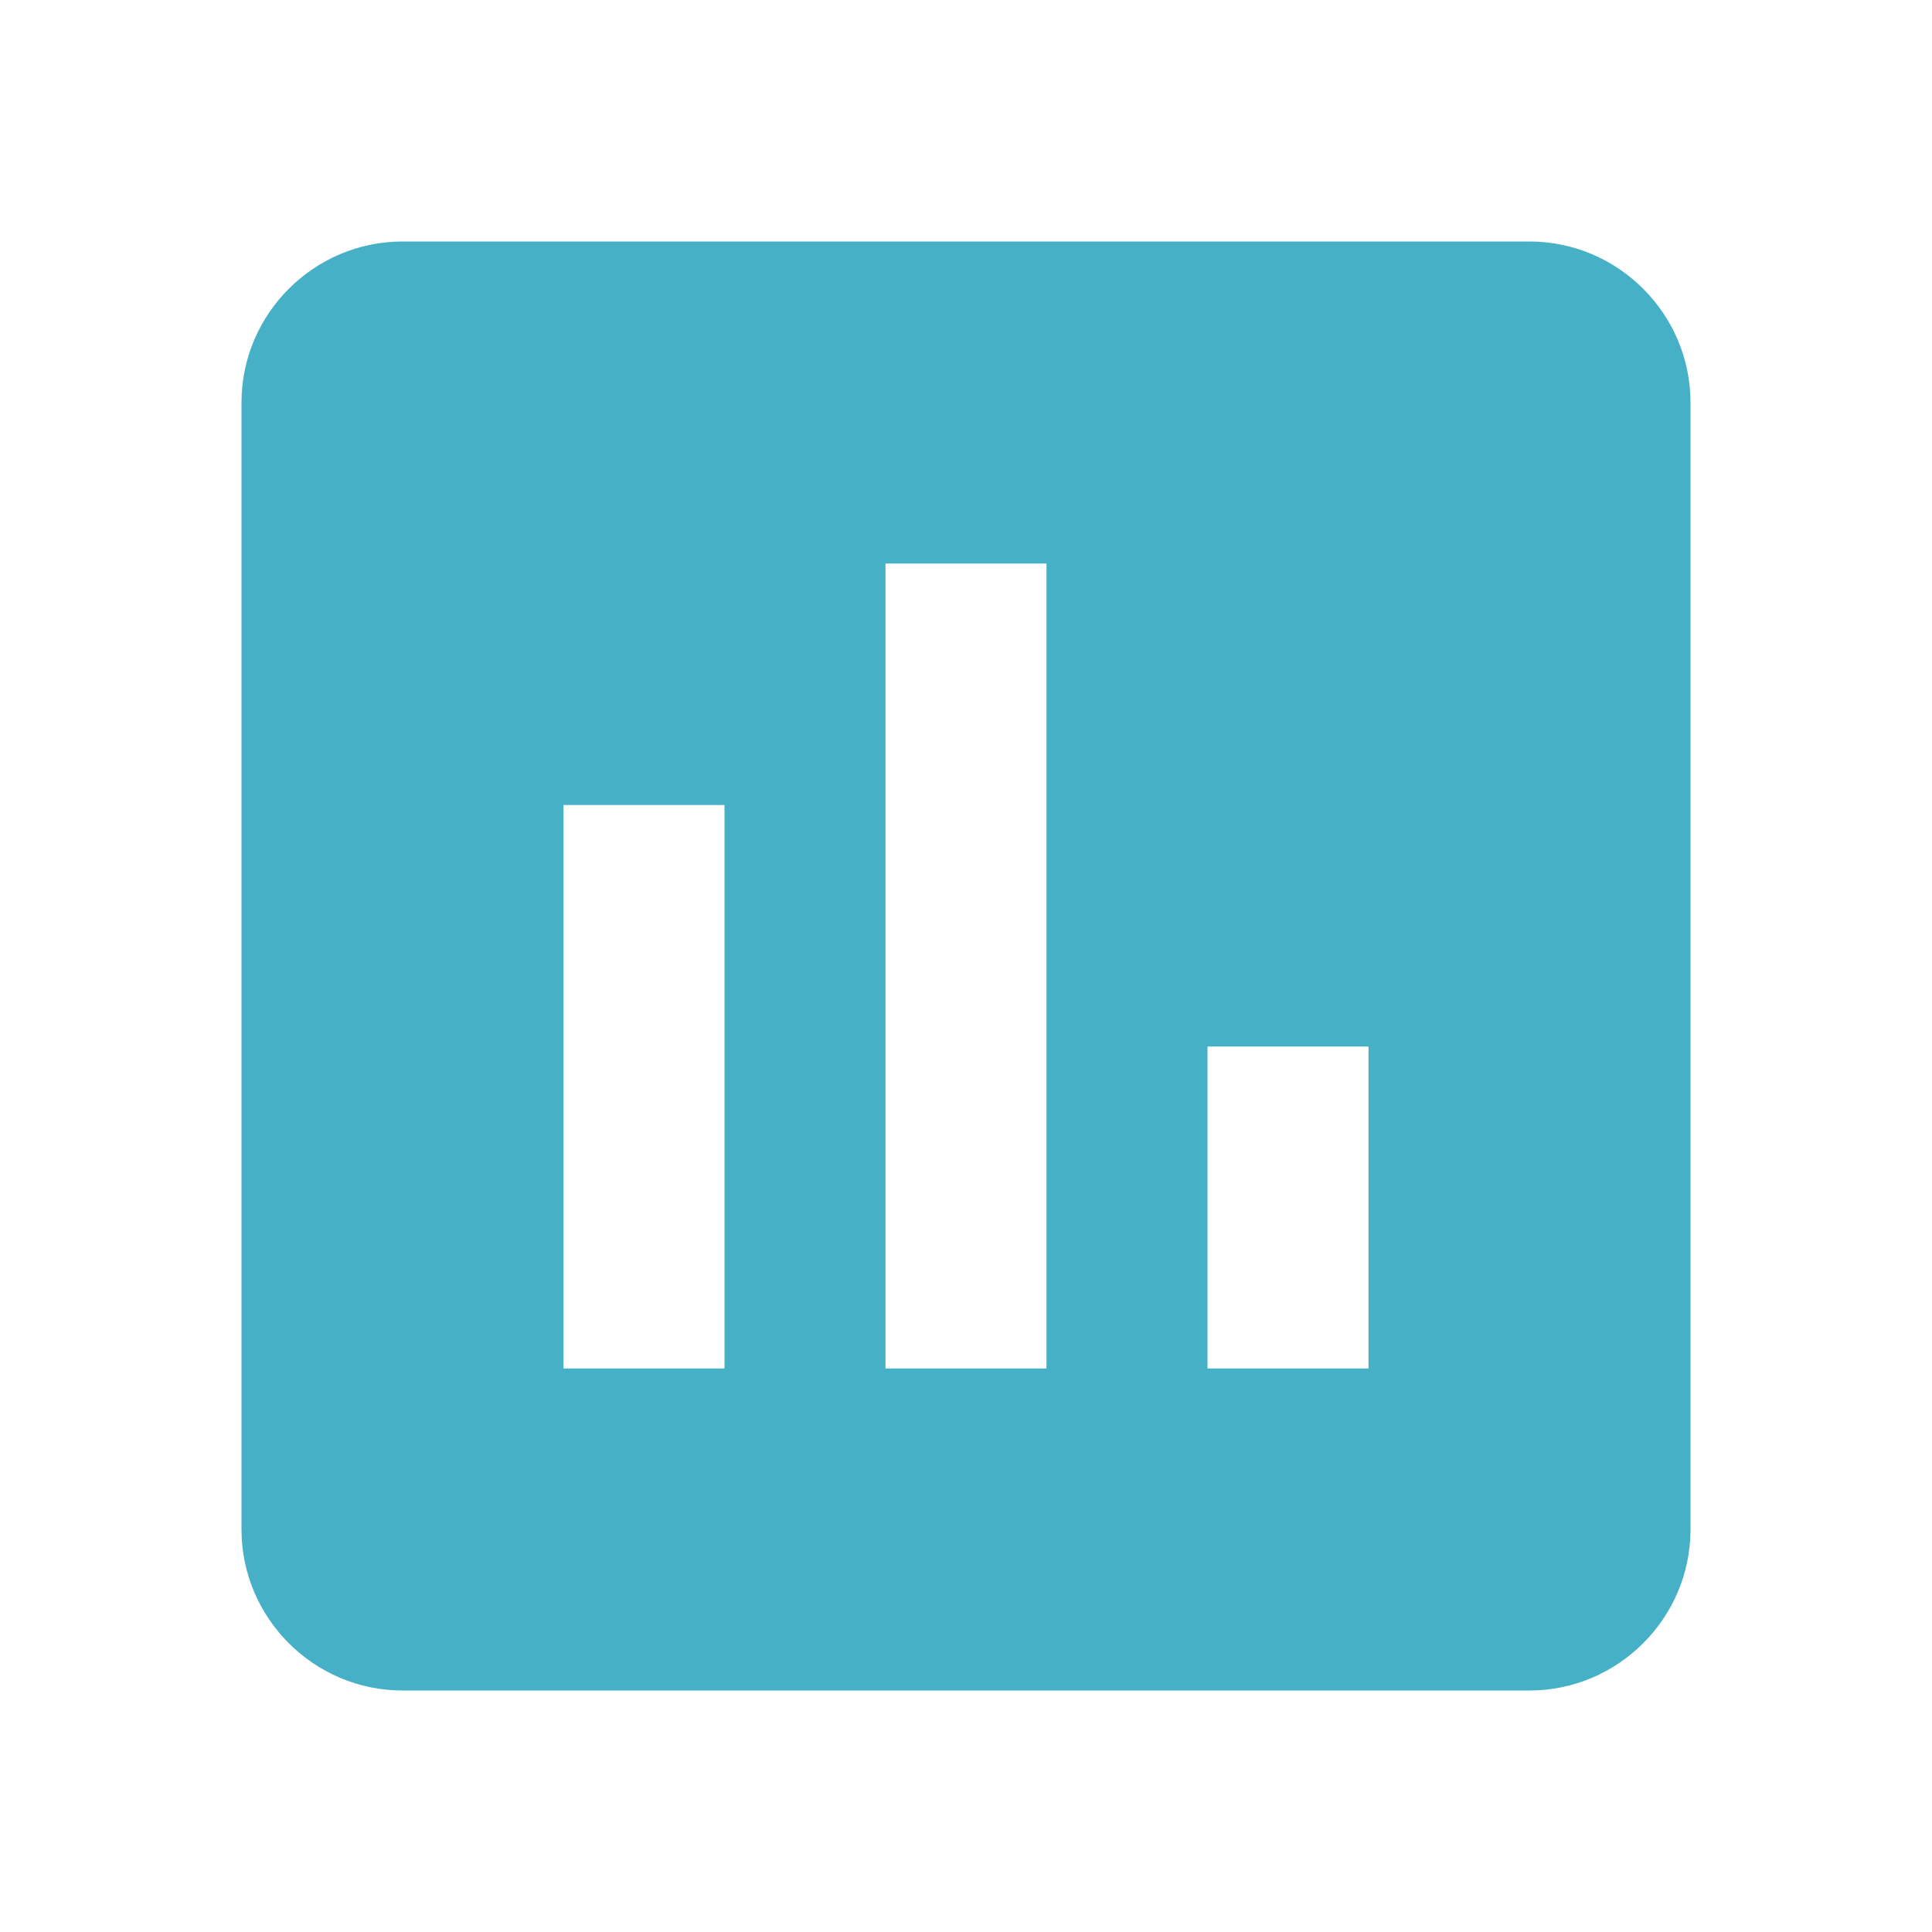
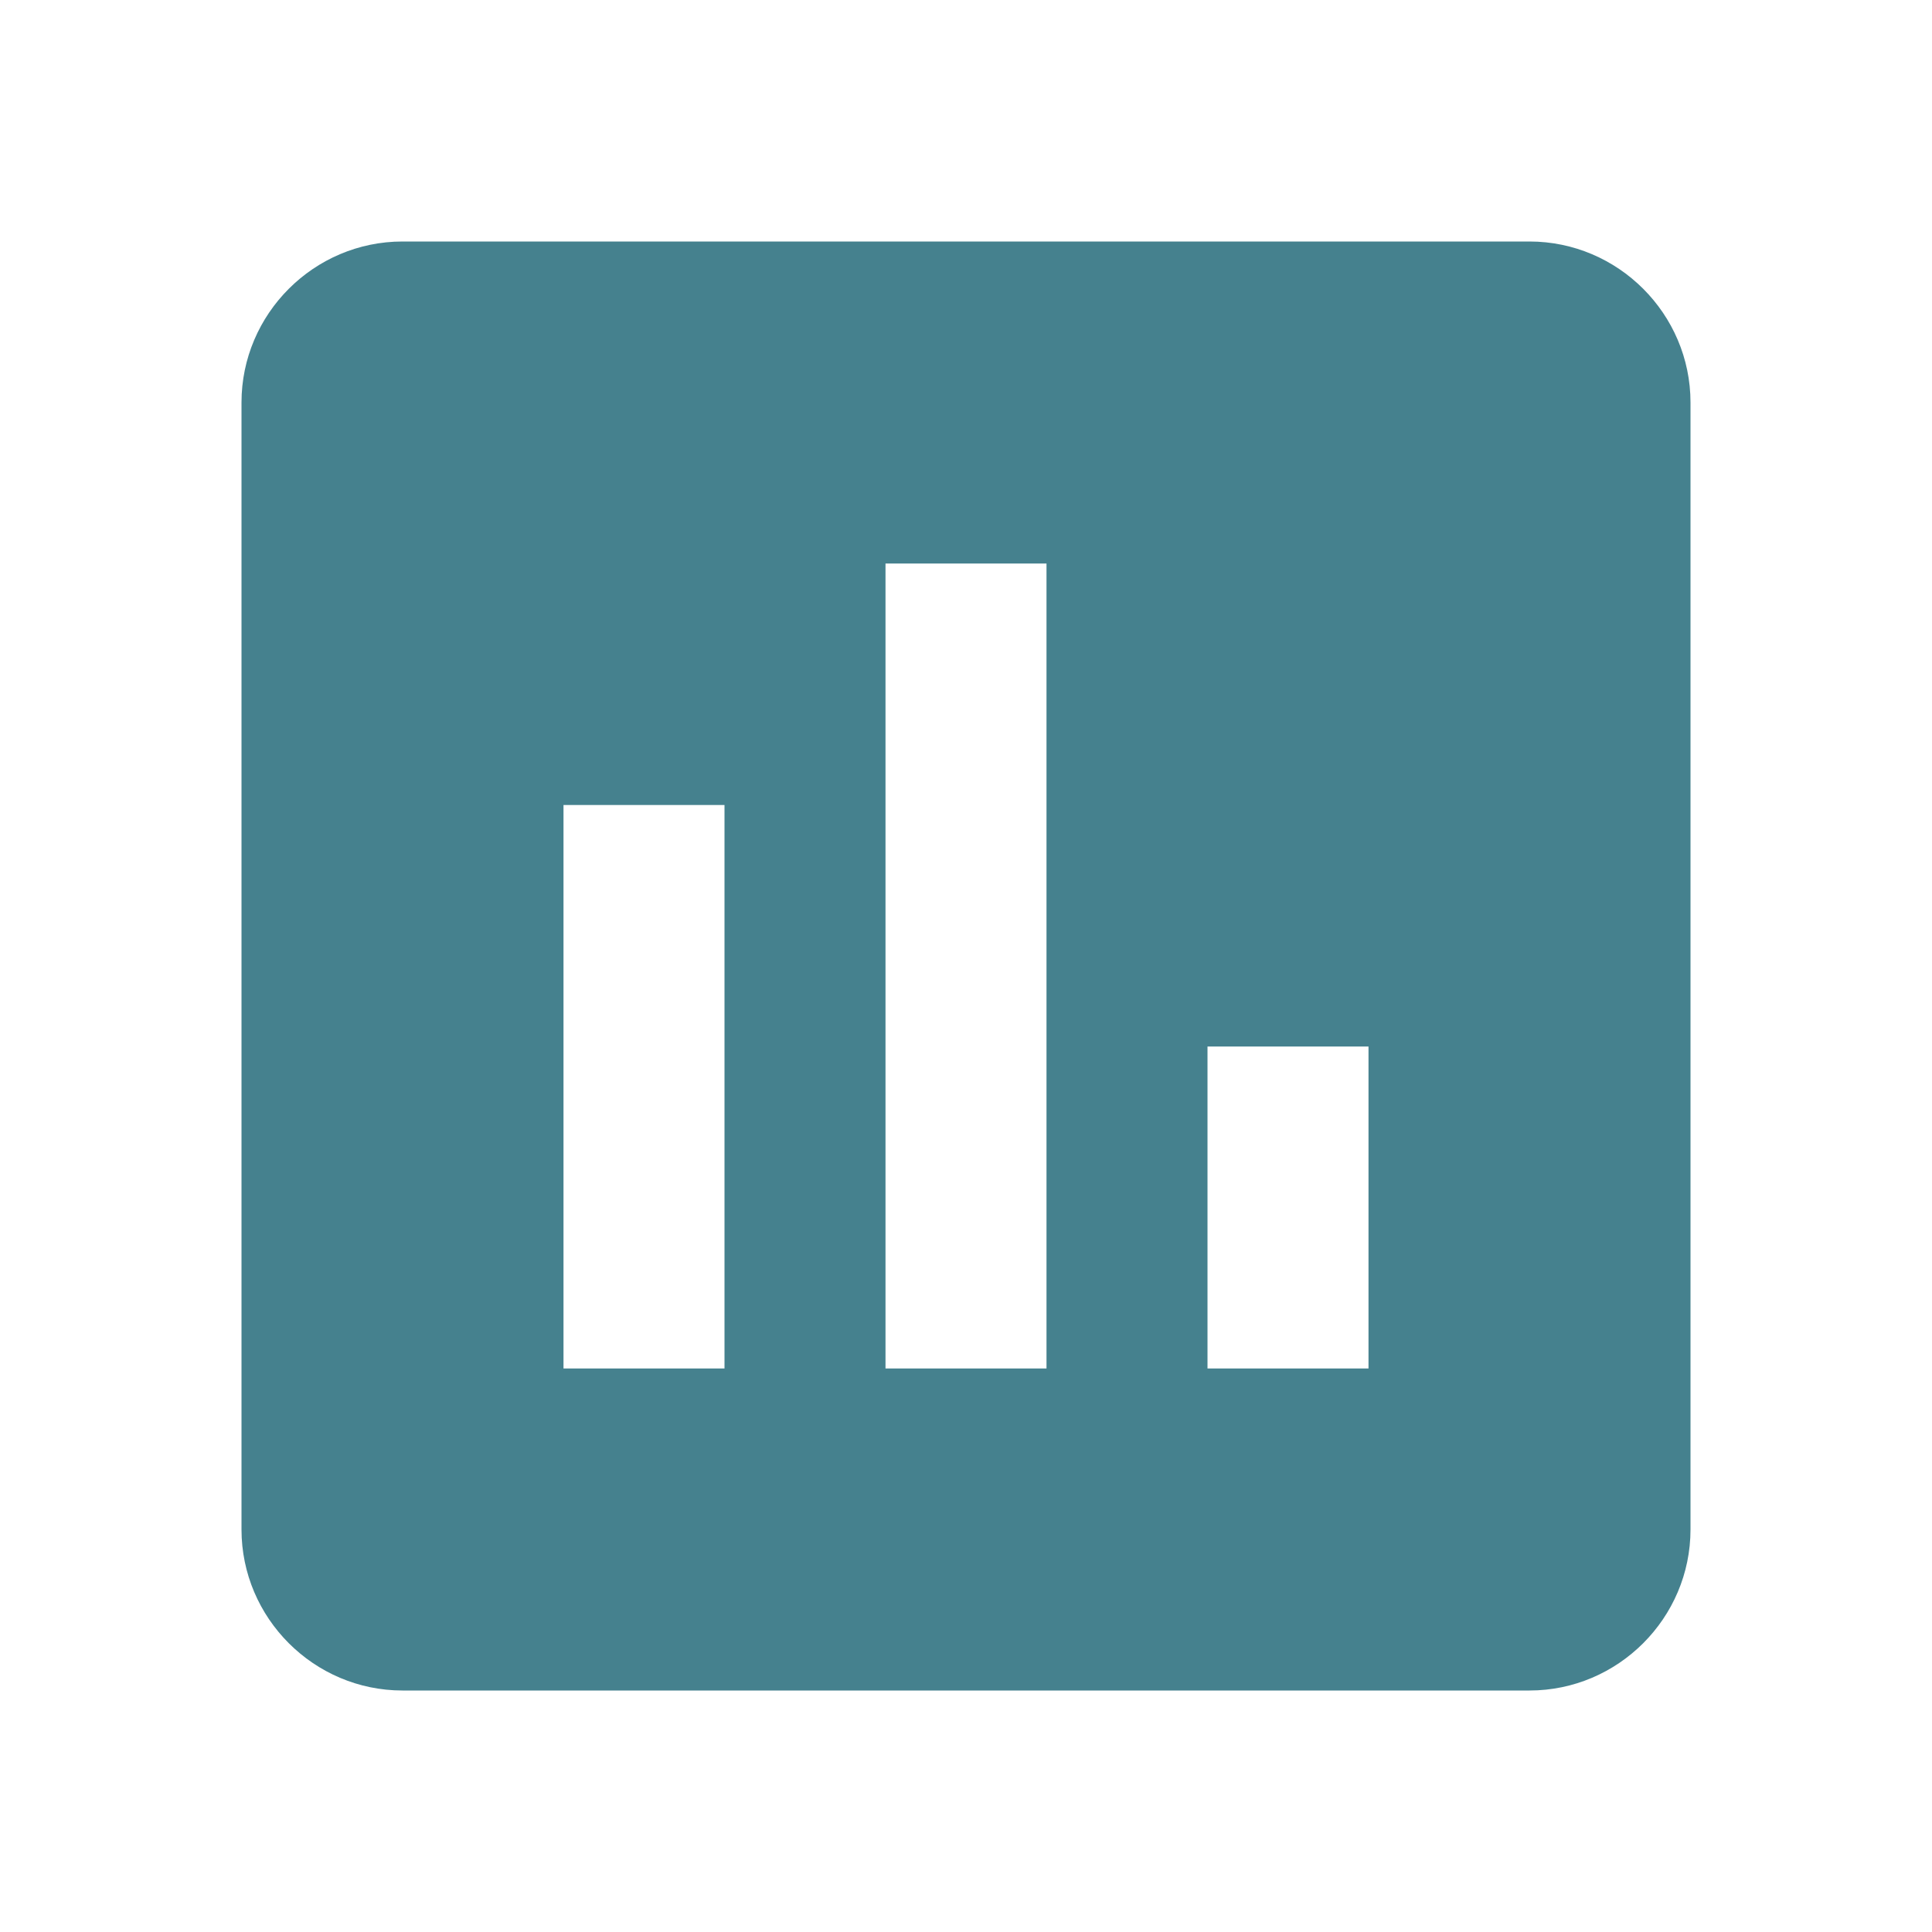
<svg xmlns="http://www.w3.org/2000/svg" fill="#000000" height="24" viewBox="0 0 24 24" width="24" id="svg2" version="1.1">
  <defs id="defs10" />
-   <path d="M19 3H5c-1.1 0-2 .9-2 2v14c0 1.1.9 2 2 2h14c1.1 0 2-.9 2-2V5c0-1.1-.9-2-2-2zM9 17H7v-7h2v7zm4 0h-2V7h2v10zm4 0h-2v-4h2v4z" id="path4" style="fill:#46b0c7;fill-opacity:1" />
+   <path d="M19 3H5c-1.1 0-2 .9-2 2v14c0 1.1.9 2 2 2h14c1.1 0 2-.9 2-2V5c0-1.1-.9-2-2-2zM9 17H7v-7h2v7zm4 0h-2V7h2v10zm4 0h-2v-4h2v4z" id="path4" style="fill:#45818e;fill-opacity:1" />
  <path d="M0 0h24v24H0z" fill="none" id="path6" />
</svg>
